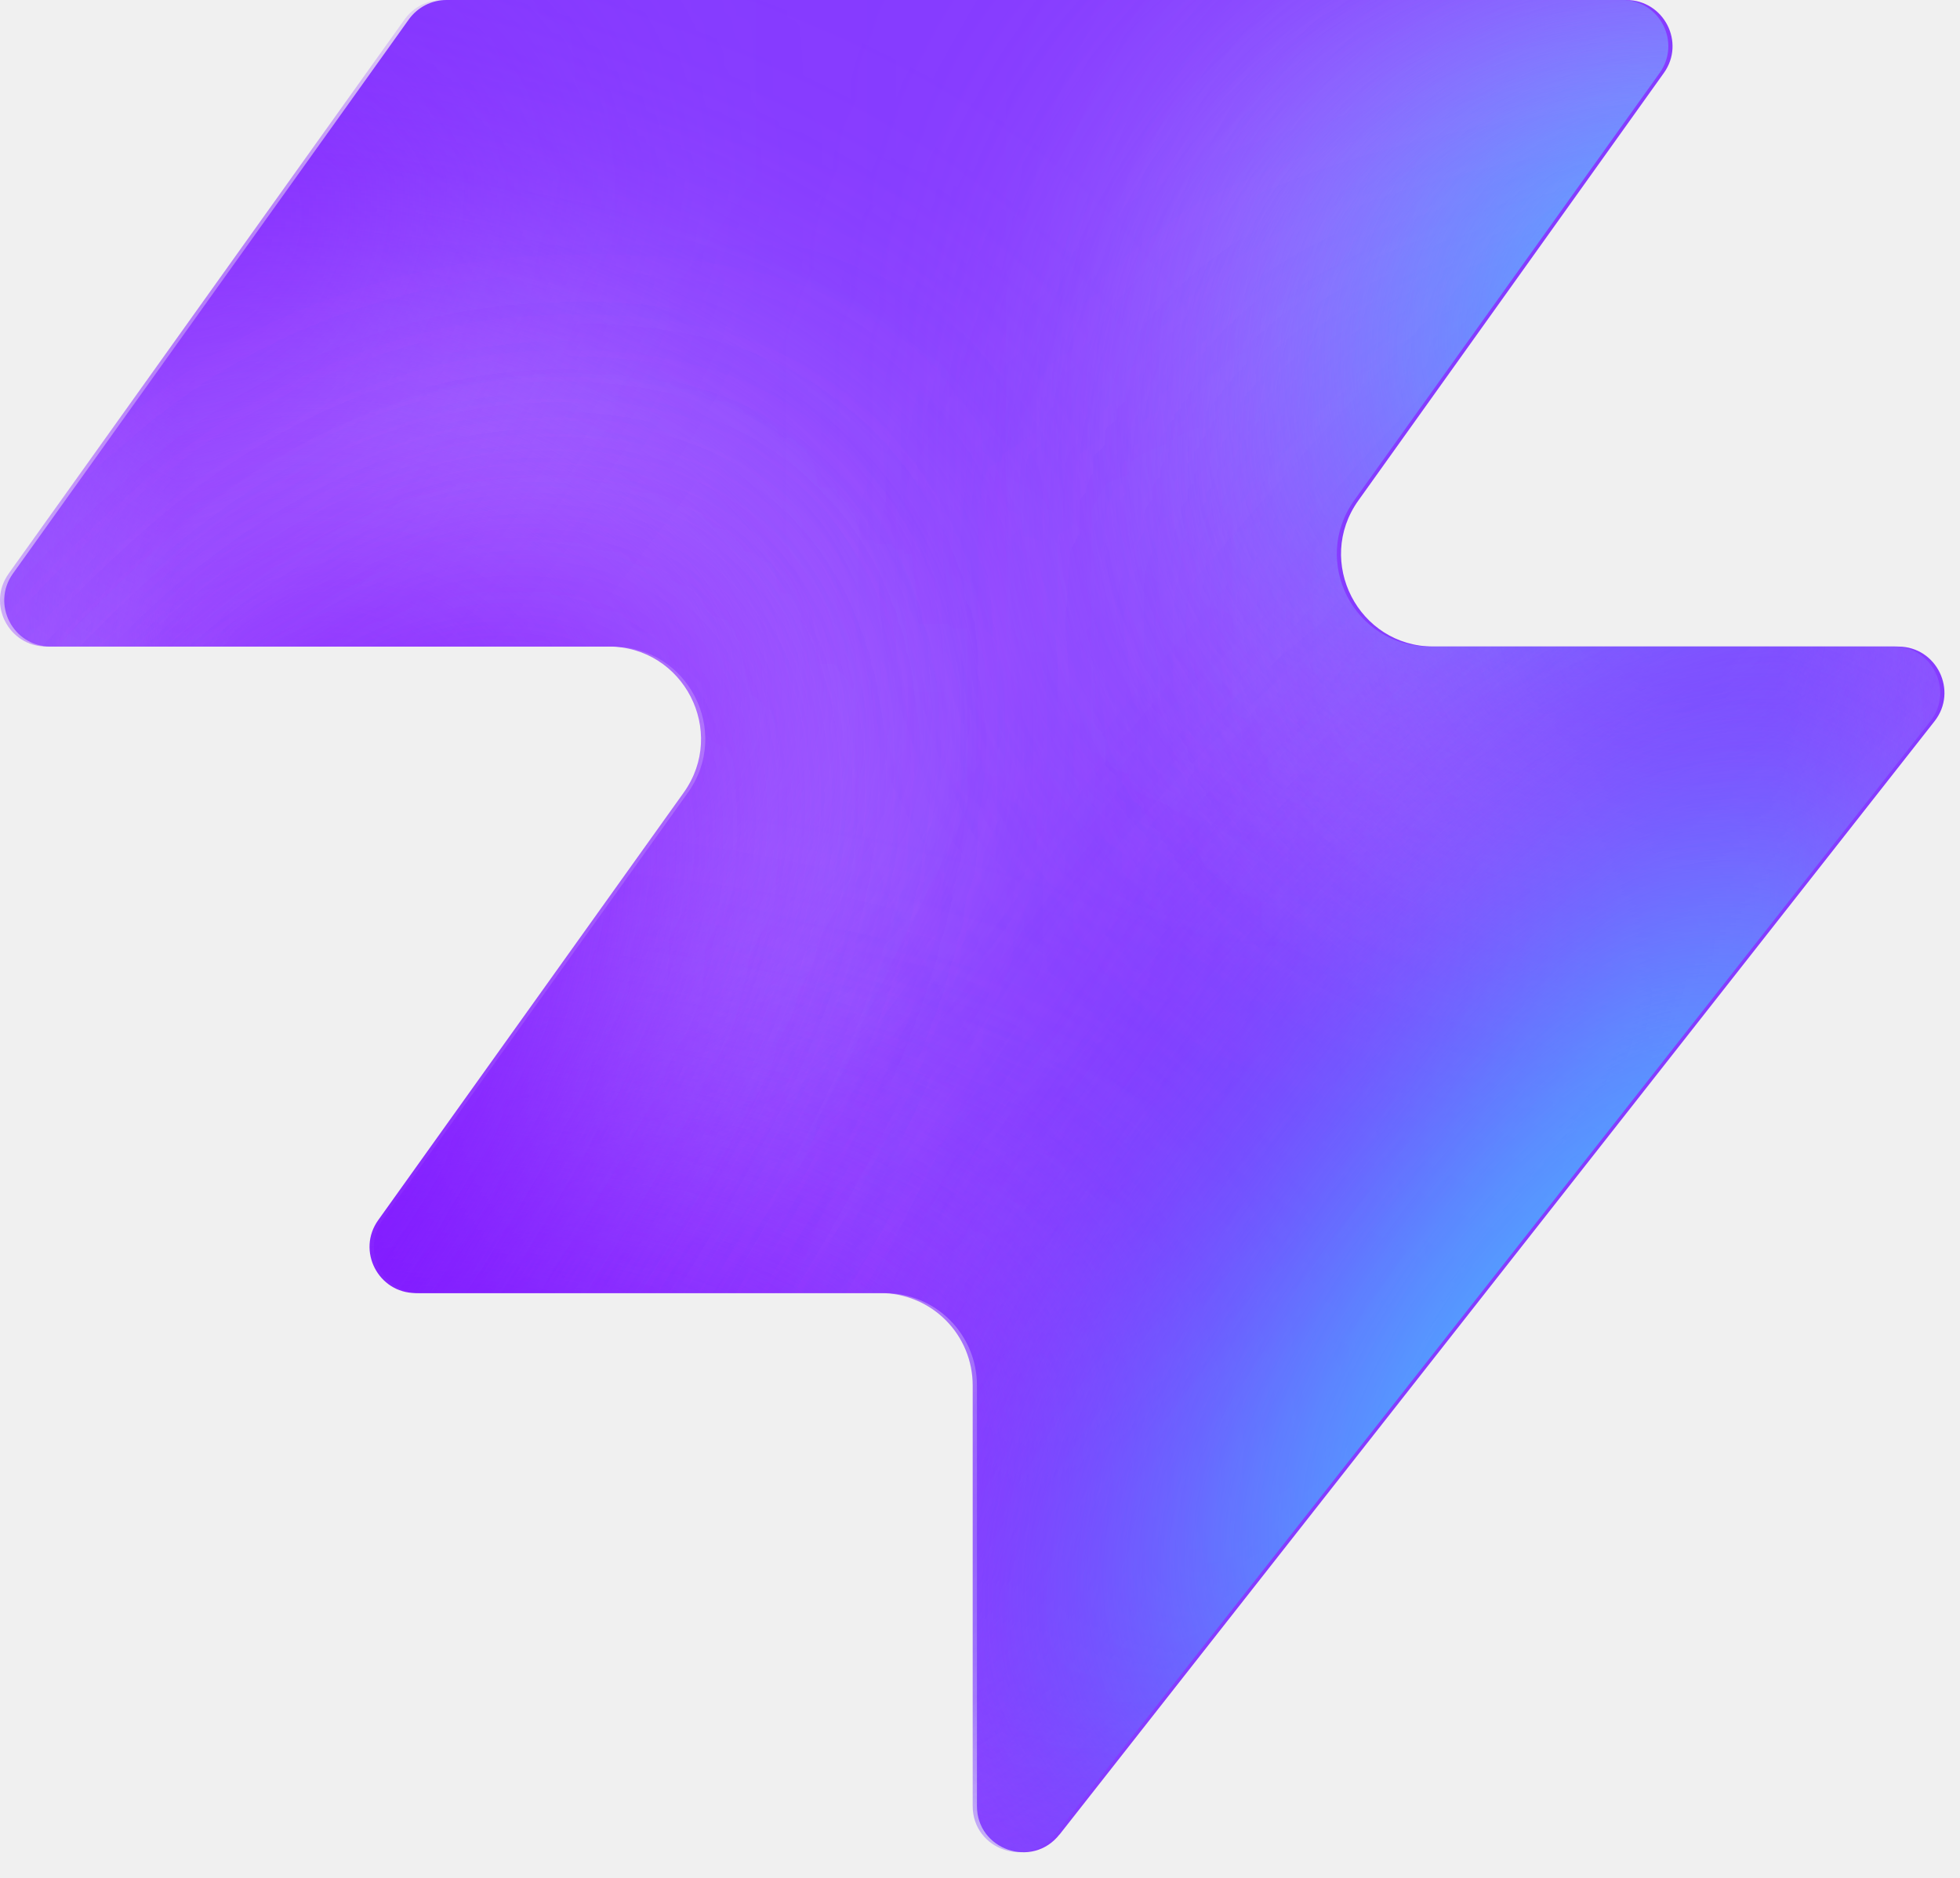
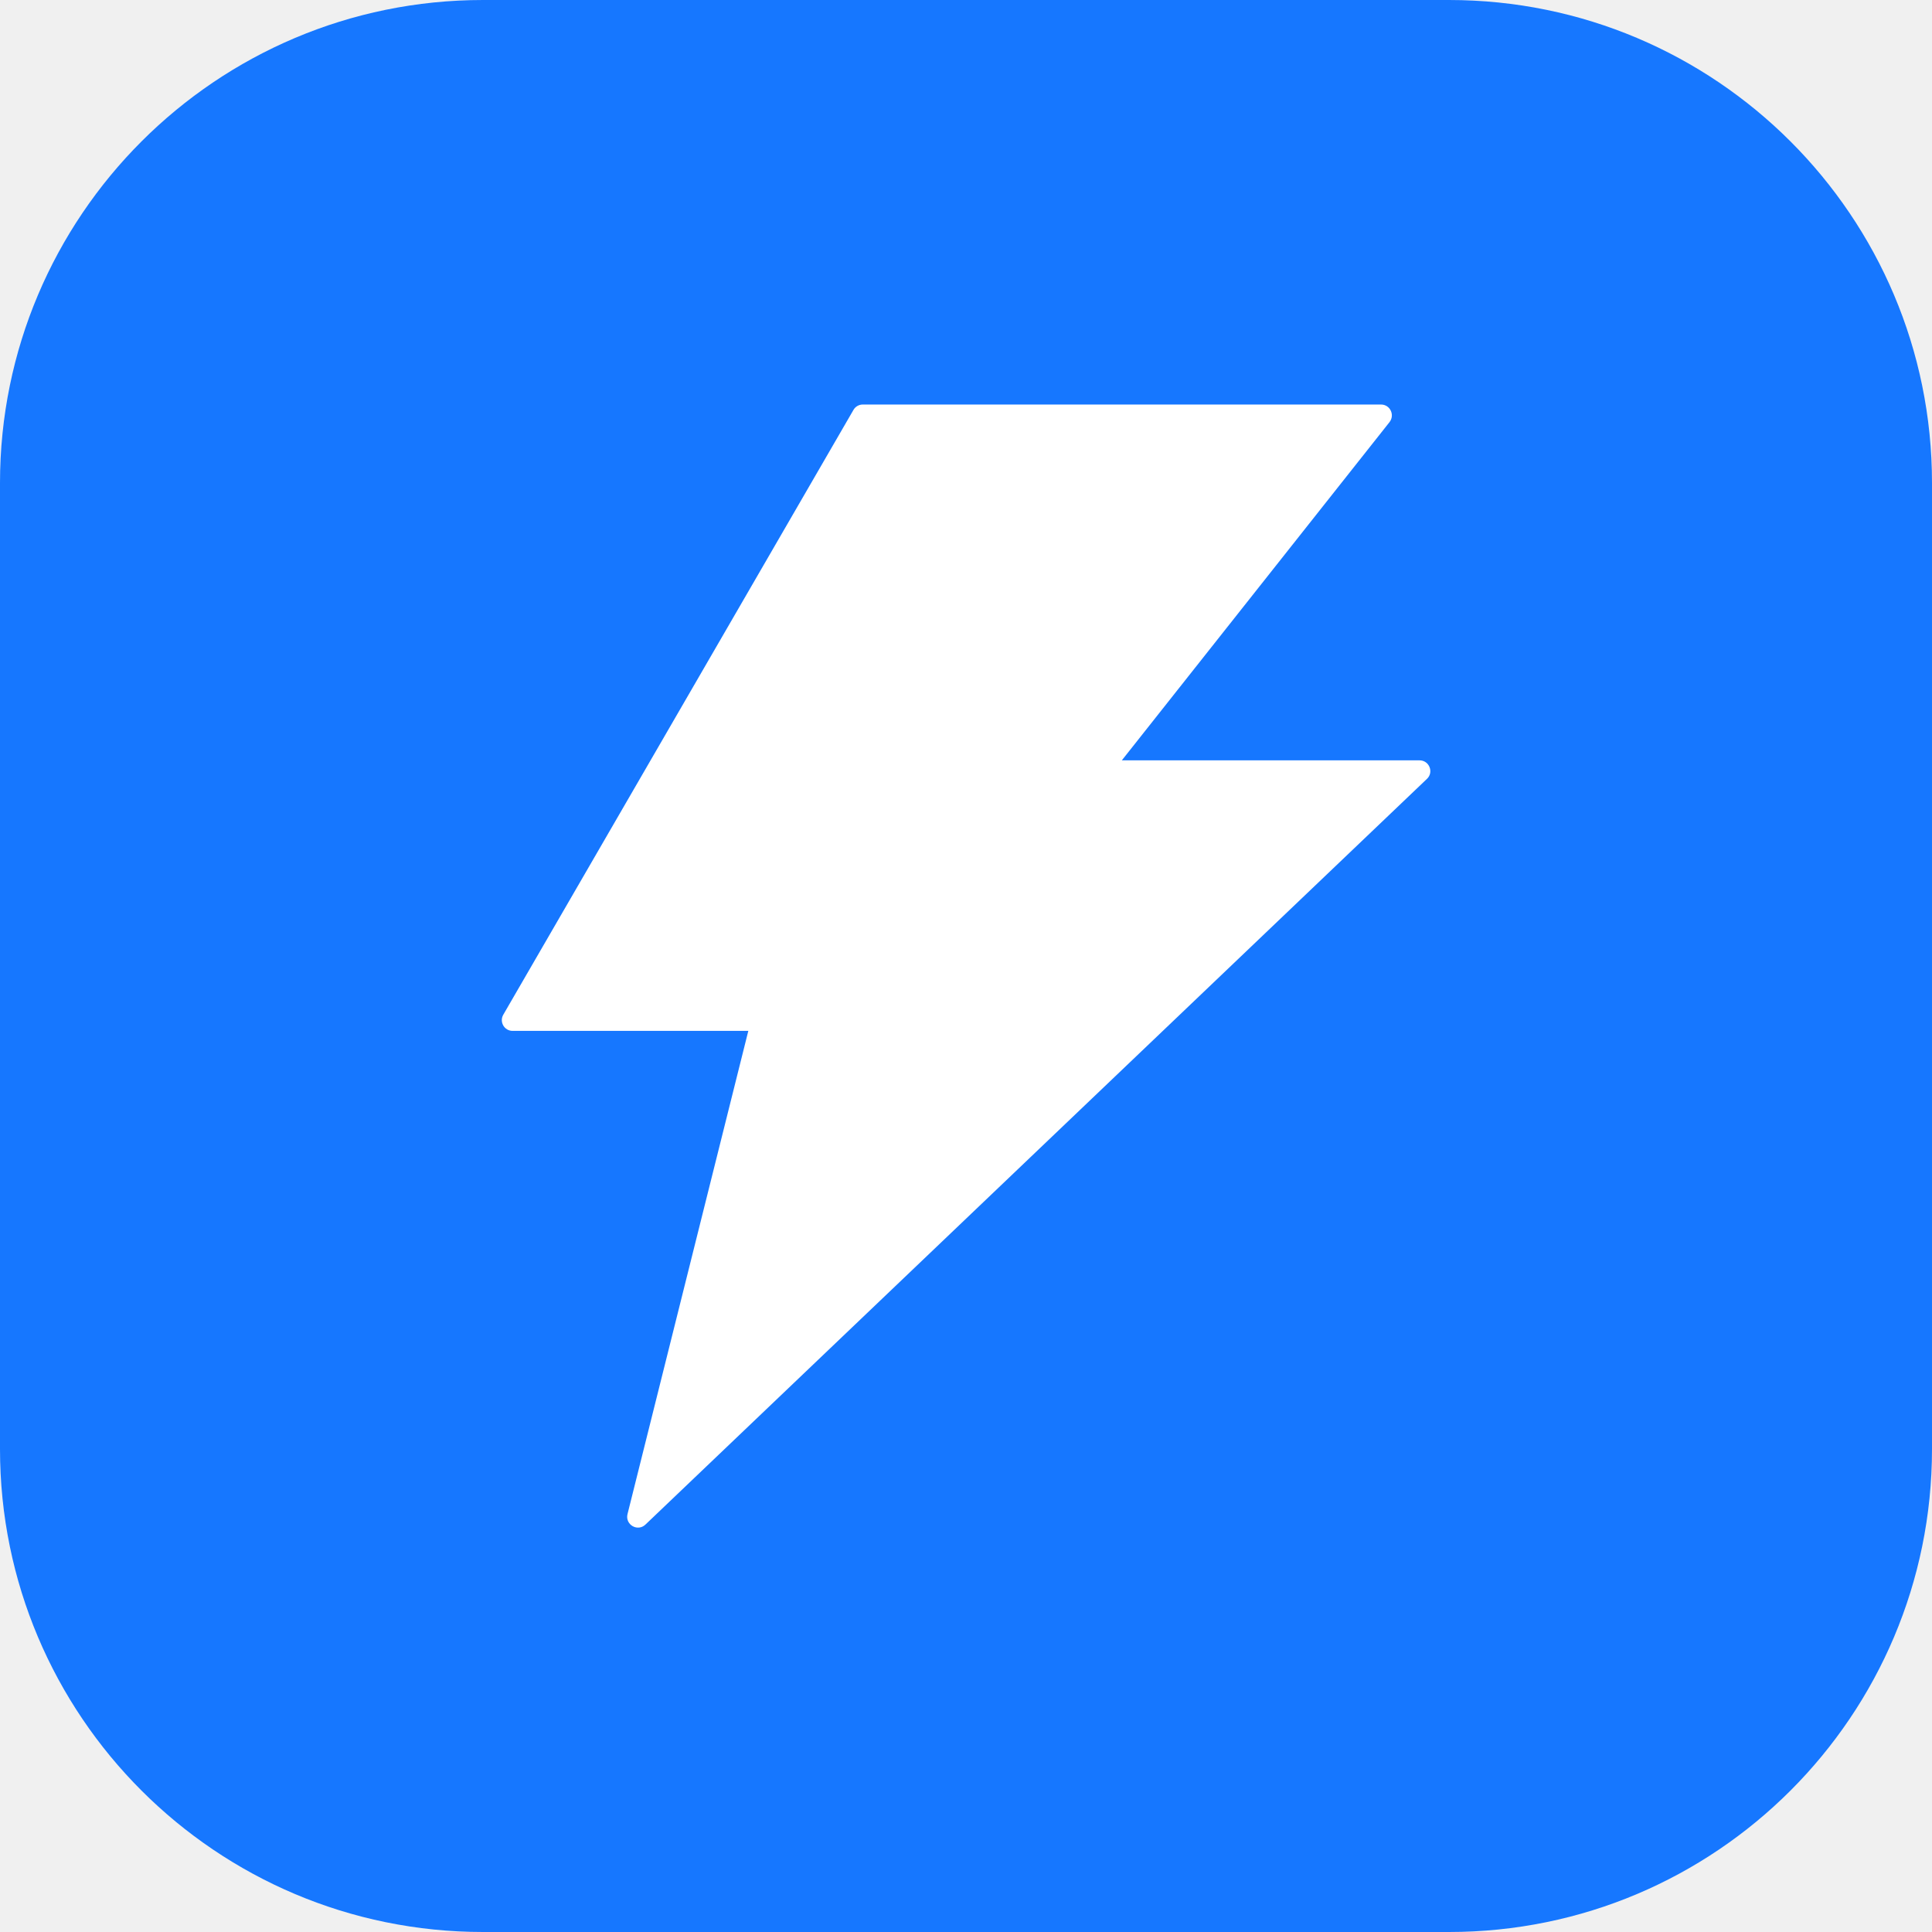
- <svg xmlns="http://www.w3.org/2000/svg" width="48" height="46" fill="none" viewBox="0 0 48 46">
-   <path fill="#863bff" d="M25.946 44.938c-.664.845-2.021.375-2.021-.698V33.937a2.26 2.26 0 0 0-2.262-2.262H10.287c-.92 0-1.456-1.04-.92-1.788l7.48-10.471c1.07-1.497 0-3.578-1.842-3.578H1.237c-.92 0-1.456-1.04-.92-1.788L10.013.474c.214-.297.556-.474.92-.474h28.894c.92 0 1.456 1.04.92 1.788l-7.48 10.471c-1.07 1.498 0 3.579 1.842 3.579h11.377c.943 0 1.473 1.088.89 1.83L25.947 44.94z" style="fill:#863bff;fill:color(display-p3 .525 .23 1);fill-opacity:1" />
-   <mask id="a" width="48" height="46" x="0" y="0" maskUnits="userSpaceOnUse" style="mask-type:alpha">
-     <path fill="#000" d="M25.842 44.938c-.664.844-2.021.375-2.021-.698V33.937a2.26 2.26 0 0 0-2.262-2.262H10.183c-.92 0-1.456-1.04-.92-1.788l7.48-10.471c1.07-1.498 0-3.579-1.842-3.579H1.133c-.92 0-1.456-1.04-.92-1.787L9.91.473c.214-.297.556-.474.92-.474h28.894c.92 0 1.456 1.04.92 1.788l-7.48 10.471c-1.07 1.498 0 3.578 1.842 3.578h11.377c.943 0 1.473 1.088.89 1.832L25.843 44.94z" style="fill:#000;fill-opacity:1" />
-   </mask>
-   <g mask="url(#a)">
-     <g filter="url(#b)">
-       <ellipse cx="5.508" cy="14.704" fill="#ede6ff" rx="5.508" ry="14.704" style="fill:#ede6ff;fill:color(display-p3 .927 .903 1);fill-opacity:1" transform="matrix(.00324 1 1 -.00324 -4.47 31.516)" />
-     </g>
-     <g filter="url(#c)">
-       <ellipse cx="10.399" cy="29.851" fill="#ede6ff" rx="10.399" ry="29.851" style="fill:#ede6ff;fill:color(display-p3 .927 .903 1);fill-opacity:1" transform="matrix(.00324 1 1 -.00324 -39.328 7.883)" />
-     </g>
-     <g filter="url(#d)">
-       <ellipse cx="5.508" cy="30.487" fill="#7e14ff" rx="5.508" ry="30.487" style="fill:#7e14ff;fill:color(display-p3 .492 .077 1);fill-opacity:1" transform="rotate(89.814 -25.913 -14.639)scale(1 -1)" />
-     </g>
-     <g filter="url(#e)">
-       <ellipse cx="5.508" cy="30.599" fill="#7e14ff" rx="5.508" ry="30.599" style="fill:#7e14ff;fill:color(display-p3 .492 .077 1);fill-opacity:1" transform="rotate(89.814 -32.644 -3.334)scale(1 -1)" />
-     </g>
-     <g filter="url(#f)">
-       <ellipse cx="5.508" cy="30.599" fill="#7e14ff" rx="5.508" ry="30.599" style="fill:#7e14ff;fill:color(display-p3 .492 .077 1);fill-opacity:1" transform="matrix(.00324 1 1 -.00324 -34.34 30.47)" />
-     </g>
-     <g filter="url(#g)">
-       <ellipse cx="14.072" cy="22.078" fill="#ede6ff" rx="14.072" ry="22.078" style="fill:#ede6ff;fill:color(display-p3 .927 .903 1);fill-opacity:1" transform="rotate(93.35 24.506 48.493)scale(-1 1)" />
-     </g>
-     <g filter="url(#h)">
-       <ellipse cx="3.47" cy="21.501" fill="#7e14ff" rx="3.47" ry="21.501" style="fill:#7e14ff;fill:color(display-p3 .492 .077 1);fill-opacity:1" transform="rotate(89.009 28.708 47.59)scale(-1 1)" />
-     </g>
-     <g filter="url(#i)">
-       <ellipse cx="3.47" cy="21.501" fill="#7e14ff" rx="3.47" ry="21.501" style="fill:#7e14ff;fill:color(display-p3 .492 .077 1);fill-opacity:1" transform="rotate(89.009 28.708 47.59)scale(-1 1)" />
-     </g>
-     <g filter="url(#j)">
-       <ellipse cx=".387" cy="8.972" fill="#7e14ff" rx="4.407" ry="29.108" style="fill:#7e14ff;fill:color(display-p3 .492 .077 1);fill-opacity:1" transform="rotate(39.51 .387 8.972)" />
-     </g>
-     <g filter="url(#k)">
-       <ellipse cx="47.523" cy="-6.092" fill="#7e14ff" rx="4.407" ry="29.108" style="fill:#7e14ff;fill:color(display-p3 .492 .077 1);fill-opacity:1" transform="rotate(37.892 47.523 -6.092)" />
-     </g>
-     <g filter="url(#l)">
-       <ellipse cx="41.412" cy="6.333" fill="#47bfff" rx="5.971" ry="9.665" style="fill:#47bfff;fill:color(display-p3 .28 .748 1);fill-opacity:1" transform="rotate(37.892 41.412 6.333)" />
-     </g>
-     <g filter="url(#m)">
-       <ellipse cx="-1.879" cy="38.332" fill="#7e14ff" rx="4.407" ry="29.108" style="fill:#7e14ff;fill:color(display-p3 .492 .077 1);fill-opacity:1" transform="rotate(37.892 -1.88 38.332)" />
-     </g>
-     <g filter="url(#n)">
-       <ellipse cx="-1.879" cy="38.332" fill="#7e14ff" rx="4.407" ry="29.108" style="fill:#7e14ff;fill:color(display-p3 .492 .077 1);fill-opacity:1" transform="rotate(37.892 -1.88 38.332)" />
-     </g>
-     <g filter="url(#o)">
-       <ellipse cx="35.651" cy="29.907" fill="#7e14ff" rx="4.407" ry="29.108" style="fill:#7e14ff;fill:color(display-p3 .492 .077 1);fill-opacity:1" transform="rotate(37.892 35.651 29.907)" />
-     </g>
-     <g filter="url(#p)">
-       <ellipse cx="38.418" cy="32.4" fill="#47bfff" rx="5.971" ry="15.297" style="fill:#47bfff;fill:color(display-p3 .28 .748 1);fill-opacity:1" transform="rotate(37.892 38.418 32.4)" />
-     </g>
-   </g>
-   <defs>
-     <filter id="b" width="60.045" height="41.654" x="-19.77" y="16.149" color-interpolation-filters="sRGB" filterUnits="userSpaceOnUse">
-       <feFlood flood-opacity="0" result="BackgroundImageFix" />
-       <feBlend in="SourceGraphic" in2="BackgroundImageFix" result="shape" />
-       <feGaussianBlur result="effect1_foregroundBlur_2002_17158" stdDeviation="7.659" />
-     </filter>
-     <filter id="c" width="90.34" height="51.437" x="-54.613" y="-7.533" color-interpolation-filters="sRGB" filterUnits="userSpaceOnUse">
-       <feFlood flood-opacity="0" result="BackgroundImageFix" />
-       <feBlend in="SourceGraphic" in2="BackgroundImageFix" result="shape" />
-       <feGaussianBlur result="effect1_foregroundBlur_2002_17158" stdDeviation="7.659" />
-     </filter>
-     <filter id="d" width="79.355" height="29.4" x="-49.64" y="2.03" color-interpolation-filters="sRGB" filterUnits="userSpaceOnUse">
-       <feFlood flood-opacity="0" result="BackgroundImageFix" />
-       <feBlend in="SourceGraphic" in2="BackgroundImageFix" result="shape" />
-       <feGaussianBlur result="effect1_foregroundBlur_2002_17158" stdDeviation="4.596" />
-     </filter>
-     <filter id="e" width="79.579" height="29.4" x="-45.045" y="20.029" color-interpolation-filters="sRGB" filterUnits="userSpaceOnUse">
-       <feFlood flood-opacity="0" result="BackgroundImageFix" />
-       <feBlend in="SourceGraphic" in2="BackgroundImageFix" result="shape" />
-       <feGaussianBlur result="effect1_foregroundBlur_2002_17158" stdDeviation="4.596" />
-     </filter>
-     <filter id="f" width="79.579" height="29.4" x="-43.513" y="21.178" color-interpolation-filters="sRGB" filterUnits="userSpaceOnUse">
-       <feFlood flood-opacity="0" result="BackgroundImageFix" />
-       <feBlend in="SourceGraphic" in2="BackgroundImageFix" result="shape" />
-       <feGaussianBlur result="effect1_foregroundBlur_2002_17158" stdDeviation="4.596" />
-     </filter>
-     <filter id="g" width="74.749" height="58.852" x="15.756" y="-17.901" color-interpolation-filters="sRGB" filterUnits="userSpaceOnUse">
-       <feFlood flood-opacity="0" result="BackgroundImageFix" />
-       <feBlend in="SourceGraphic" in2="BackgroundImageFix" result="shape" />
-       <feGaussianBlur result="effect1_foregroundBlur_2002_17158" stdDeviation="7.659" />
-     </filter>
-     <filter id="h" width="61.377" height="25.362" x="23.548" y="2.284" color-interpolation-filters="sRGB" filterUnits="userSpaceOnUse">
-       <feFlood flood-opacity="0" result="BackgroundImageFix" />
-       <feBlend in="SourceGraphic" in2="BackgroundImageFix" result="shape" />
-       <feGaussianBlur result="effect1_foregroundBlur_2002_17158" stdDeviation="4.596" />
-     </filter>
-     <filter id="i" width="61.377" height="25.362" x="23.548" y="2.284" color-interpolation-filters="sRGB" filterUnits="userSpaceOnUse">
-       <feFlood flood-opacity="0" result="BackgroundImageFix" />
-       <feBlend in="SourceGraphic" in2="BackgroundImageFix" result="shape" />
-       <feGaussianBlur result="effect1_foregroundBlur_2002_17158" stdDeviation="4.596" />
-     </filter>
-     <filter id="j" width="56.045" height="63.649" x="-27.636" y="-22.853" color-interpolation-filters="sRGB" filterUnits="userSpaceOnUse">
-       <feFlood flood-opacity="0" result="BackgroundImageFix" />
-       <feBlend in="SourceGraphic" in2="BackgroundImageFix" result="shape" />
-       <feGaussianBlur result="effect1_foregroundBlur_2002_17158" stdDeviation="4.596" />
-     </filter>
-     <filter id="k" width="54.814" height="64.646" x="20.116" y="-38.415" color-interpolation-filters="sRGB" filterUnits="userSpaceOnUse">
-       <feFlood flood-opacity="0" result="BackgroundImageFix" />
-       <feBlend in="SourceGraphic" in2="BackgroundImageFix" result="shape" />
-       <feGaussianBlur result="effect1_foregroundBlur_2002_17158" stdDeviation="4.596" />
-     </filter>
-     <filter id="l" width="33.541" height="35.313" x="24.641" y="-11.323" color-interpolation-filters="sRGB" filterUnits="userSpaceOnUse">
-       <feFlood flood-opacity="0" result="BackgroundImageFix" />
-       <feBlend in="SourceGraphic" in2="BackgroundImageFix" result="shape" />
-       <feGaussianBlur result="effect1_foregroundBlur_2002_17158" stdDeviation="4.596" />
-     </filter>
-     <filter id="m" width="54.814" height="64.646" x="-29.286" y="6.009" color-interpolation-filters="sRGB" filterUnits="userSpaceOnUse">
-       <feFlood flood-opacity="0" result="BackgroundImageFix" />
-       <feBlend in="SourceGraphic" in2="BackgroundImageFix" result="shape" />
-       <feGaussianBlur result="effect1_foregroundBlur_2002_17158" stdDeviation="4.596" />
-     </filter>
-     <filter id="n" width="54.814" height="64.646" x="-29.286" y="6.009" color-interpolation-filters="sRGB" filterUnits="userSpaceOnUse">
-       <feFlood flood-opacity="0" result="BackgroundImageFix" />
-       <feBlend in="SourceGraphic" in2="BackgroundImageFix" result="shape" />
-       <feGaussianBlur result="effect1_foregroundBlur_2002_17158" stdDeviation="4.596" />
-     </filter>
-     <filter id="o" width="54.814" height="64.646" x="8.244" y="-2.416" color-interpolation-filters="sRGB" filterUnits="userSpaceOnUse">
-       <feFlood flood-opacity="0" result="BackgroundImageFix" />
-       <feBlend in="SourceGraphic" in2="BackgroundImageFix" result="shape" />
-       <feGaussianBlur result="effect1_foregroundBlur_2002_17158" stdDeviation="4.596" />
-     </filter>
-     <filter id="p" width="39.409" height="43.623" x="18.713" y="10.588" color-interpolation-filters="sRGB" filterUnits="userSpaceOnUse">
-       <feFlood flood-opacity="0" result="BackgroundImageFix" />
-       <feBlend in="SourceGraphic" in2="BackgroundImageFix" result="shape" />
-       <feGaussianBlur result="effect1_foregroundBlur_2002_17158" stdDeviation="4.596" />
-     </filter>
-   </defs>
+ <svg xmlns="http://www.w3.org/2000/svg" width="32" height="32" viewBox="0 0 56 56">
+   <rect width="56" height="56" rx="14" fill="#1677ff" />
+   <path transform="translate(7.92993 7.9651) scale(0.03917)" fill="#ffffff" d="M848 359.3H627.7L825.8 109c4.1-5.3.4-13-6.3-13H436c-2.8 0-5.5 1.5-6.9 4L170 547.5c-3.1 5.3.7 12 6.9 12h174.4l-89.4 357.6c-1.9 7.8 7.5 13.3 13.3 7.7L853.5 373c5.2-4.9 1.7-13.7-5.5-13.7z" />
</svg>
